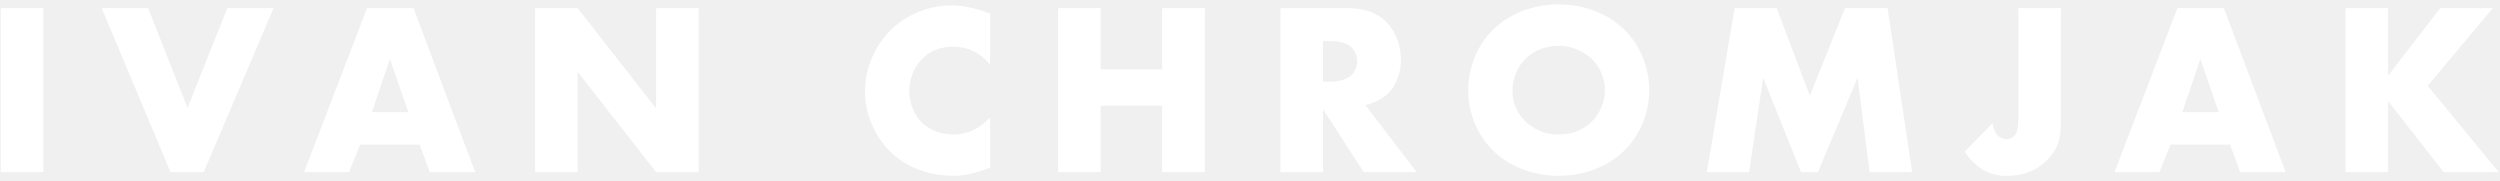
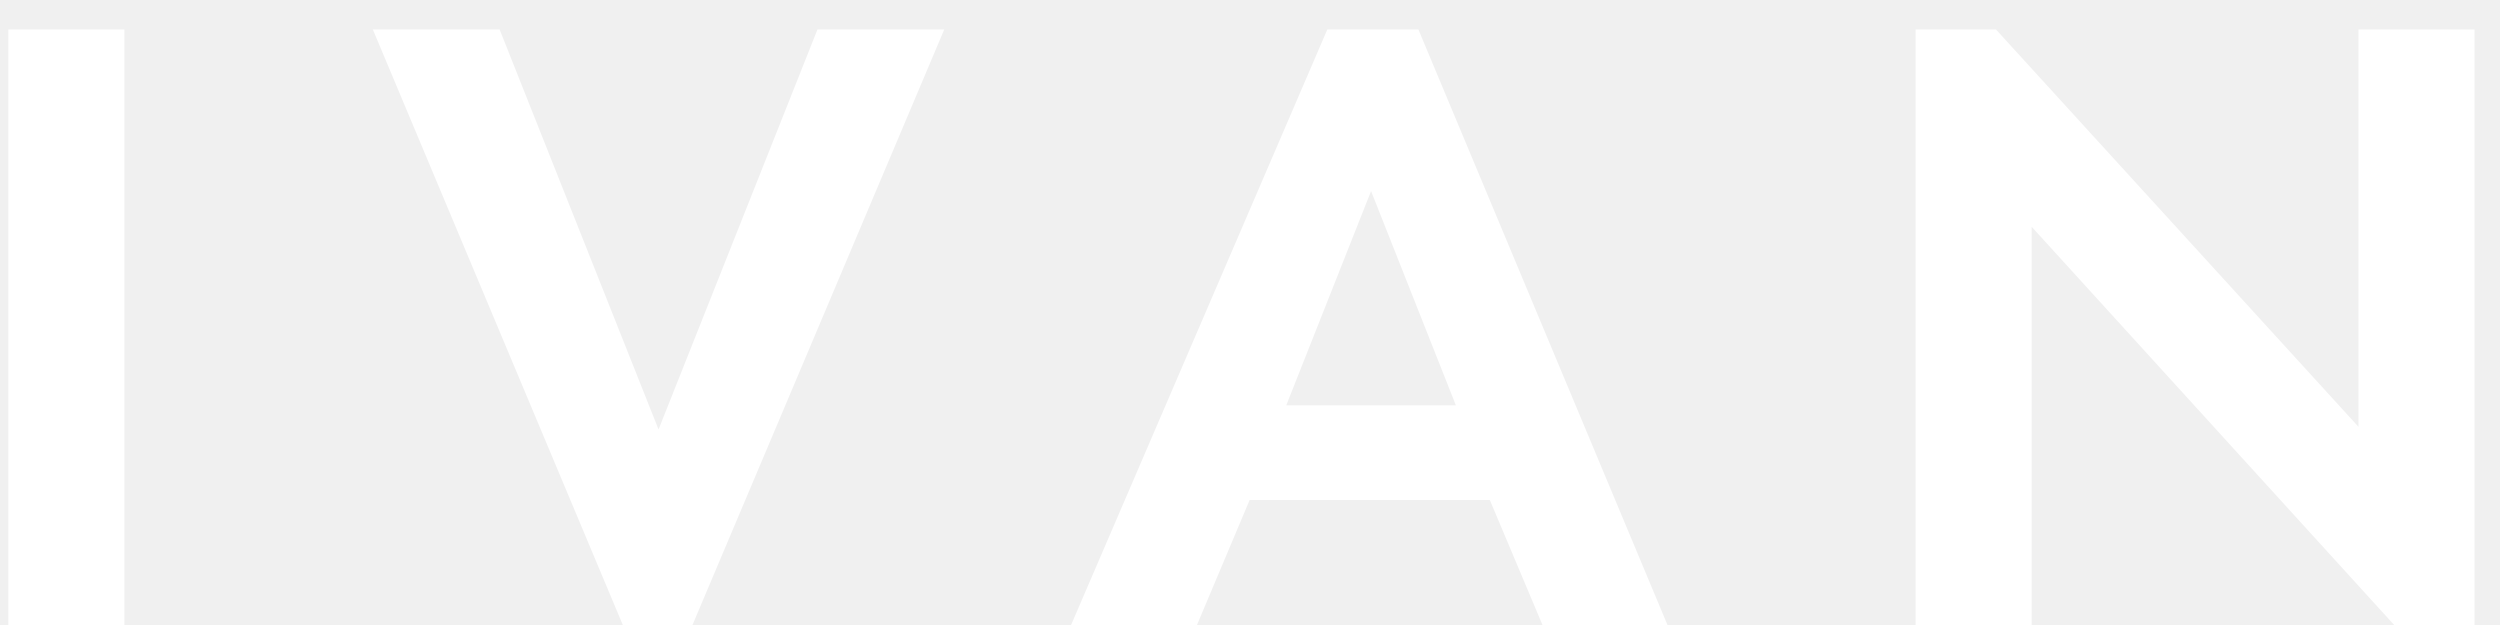
- <svg xmlns="http://www.w3.org/2000/svg" xmlns:xlink="http://www.w3.org/1999/xlink" width="305" height="22" viewBox="0 0 305 22" version="1.1">
-   <g id="Canvas" transform="translate(1618 436)">
+ <svg xmlns="http://www.w3.org/2000/svg" xmlns:xlink="http://www.w3.org/1999/xlink" width="84" height="21" viewBox="0 0 84 21" version="1.1">
+   <g id="Canvas" transform="translate(1618 437)">
    <g id="logo-light">
-       <use xlink:href="#path0_fill" transform="translate(-1620 -444)" fill="#FFFFFF" />
+       <use xlink:href="#path0_fill" transform="translate(-1620 -445)" fill="#FFFFFF" />
    </g>
  </g>
  <defs>
-     <path id="path0_fill" d="M 2.1 8.99L 2.1 29L 7.29 29L 7.29 8.99L 2.1 8.99ZM 14.404 8.99L 22.804 29L 26.854 29L 35.374 8.99L 29.734 8.99L 24.874 21.17L 20.074 8.99L 14.404 8.99ZM 54.427 29L 59.977 29L 52.447 8.99L 46.777 8.99L 39.097 29L 44.587 29L 45.937 25.64L 53.197 25.64L 54.427 29ZM 47.377 21.68L 49.567 15.2L 51.817 21.68L 47.377 21.68ZM 72.475 29L 72.475 16.76L 82.046 29L 87.236 29L 87.236 8.99L 82.046 8.99L 82.046 21.23L 72.475 8.99L 67.285 8.99L 67.285 29L 72.475 29ZM 122.798 22.31C 120.968 24.32 119.048 24.41 118.268 24.41C 116.798 24.41 115.418 23.84 114.548 23.03C 113.498 22.04 112.928 20.51 112.928 19.13C 112.928 17.72 113.438 16.16 114.668 15.02C 115.628 14.15 116.768 13.7 118.268 13.7C 119.138 13.7 121.118 13.82 122.798 15.89L 122.798 9.68C 120.638 8.81 119.078 8.66 118.118 8.66C 114.998 8.66 112.328 9.98 110.558 11.78C 108.758 13.61 107.528 16.31 107.528 19.16C 107.528 21.77 108.608 24.5 110.558 26.45C 112.208 28.07 114.818 29.45 118.298 29.45C 119.588 29.45 120.728 29.21 122.798 28.46L 122.798 22.31ZM 136.284 8.99L 131.094 8.99L 131.094 29L 136.284 29L 136.284 20.9L 143.784 20.9L 143.784 29L 149.004 29L 149.004 8.99L 143.784 8.99L 143.784 16.46L 136.284 16.46L 136.284 8.99ZM 158.213 8.99L 158.213 29L 163.403 29L 163.403 21.32L 168.383 29L 174.833 29L 168.563 20.81C 169.493 20.63 170.543 20.18 171.323 19.43C 172.313 18.47 172.913 16.97 172.913 15.26C 172.913 13.67 172.343 11.93 171.203 10.76C 169.733 9.23 167.813 8.99 166.313 8.99L 158.213 8.99ZM 163.403 13.01L 164.393 13.01C 165.533 13.01 166.403 13.31 166.883 13.79C 167.333 14.21 167.573 14.87 167.573 15.47C 167.573 16.1 167.303 16.76 166.913 17.15C 166.283 17.75 165.173 17.96 164.393 17.96L 163.403 17.96L 163.403 13.01ZM 203.202 19.01C 203.202 16.34 202.182 13.52 200.052 11.51C 198.012 9.56 195.132 8.54 192.162 8.54C 189.192 8.54 186.312 9.56 184.272 11.51C 182.142 13.52 181.122 16.34 181.122 19.01C 181.122 21.65 182.142 24.44 184.272 26.48C 186.312 28.43 189.192 29.45 192.162 29.45C 195.132 29.45 198.012 28.43 200.052 26.48C 202.182 24.44 203.202 21.65 203.202 19.01ZM 192.162 13.58C 193.542 13.58 195.072 14.12 196.182 15.17C 197.112 16.07 197.802 17.45 197.802 19.01C 197.802 20.54 197.112 21.92 196.182 22.85C 195.252 23.78 193.932 24.41 192.162 24.41C 190.422 24.41 189.072 23.75 188.112 22.82C 187.362 22.1 186.522 20.87 186.522 19.1C 186.522 17.69 187.032 16.22 188.112 15.17C 189.192 14.09 190.722 13.58 192.162 13.58ZM 215.393 29L 217.103 17.48L 221.723 29L 223.793 29L 228.623 17.48L 230.093 29L 235.283 29L 232.283 8.99L 227.093 8.99L 222.803 19.67L 218.753 8.99L 213.623 8.99L 210.233 29L 215.393 29ZM 248.234 8.99L 248.234 22.64C 248.234 23.24 248.144 24.23 247.694 24.65C 247.484 24.83 247.124 24.98 246.794 24.98C 246.494 24.98 246.074 24.83 245.804 24.62C 245.444 24.32 245.144 23.57 245.084 23.03L 241.694 26.51C 242.264 27.38 242.954 28.07 243.674 28.55C 244.784 29.27 245.714 29.45 246.824 29.45C 248.834 29.45 250.394 28.88 251.714 27.56C 253.274 26 253.424 24.62 253.424 22.76L 253.424 8.99L 248.234 8.99ZM 275.296 29L 280.846 29L 273.316 8.99L 267.646 8.99L 259.966 29L 265.456 29L 266.806 25.64L 274.066 25.64L 275.296 29ZM 268.246 21.68L 270.436 15.2L 272.686 21.68L 268.246 21.68ZM 293.345 8.99L 288.155 8.99L 288.155 29L 293.345 29L 293.345 20.33L 300.125 29L 306.845 29L 298.175 18.47L 306.125 8.99L 299.705 8.99L 293.345 17.24L 293.345 8.99Z" />
+     <path id="path0_fill" d="M 2.28 8.99L 2.28 29L 6.18 29L 6.18 8.99L 2.28 8.99ZM 14.527 8.99L 22.927 29L 25.267 29L 33.727 8.99L 29.467 8.99L 24.127 22.43L 18.787 8.99L 14.527 8.99ZM 53.828 29L 58.028 29L 49.658 8.99L 46.598 8.99L 37.988 29L 42.218 29L 43.988 24.8L 52.058 24.8L 53.828 29ZM 45.218 21.62L 48.068 14.42L 50.918 21.62L 45.218 21.62ZM 70.264 29L 70.264 15.62L 82.444 29L 85.144 29L 85.144 8.99L 81.244 8.99L 81.244 22.34L 69.064 8.99L 66.364 8.99L 66.364 29L 70.264 29Z" />
  </defs>
</svg>
